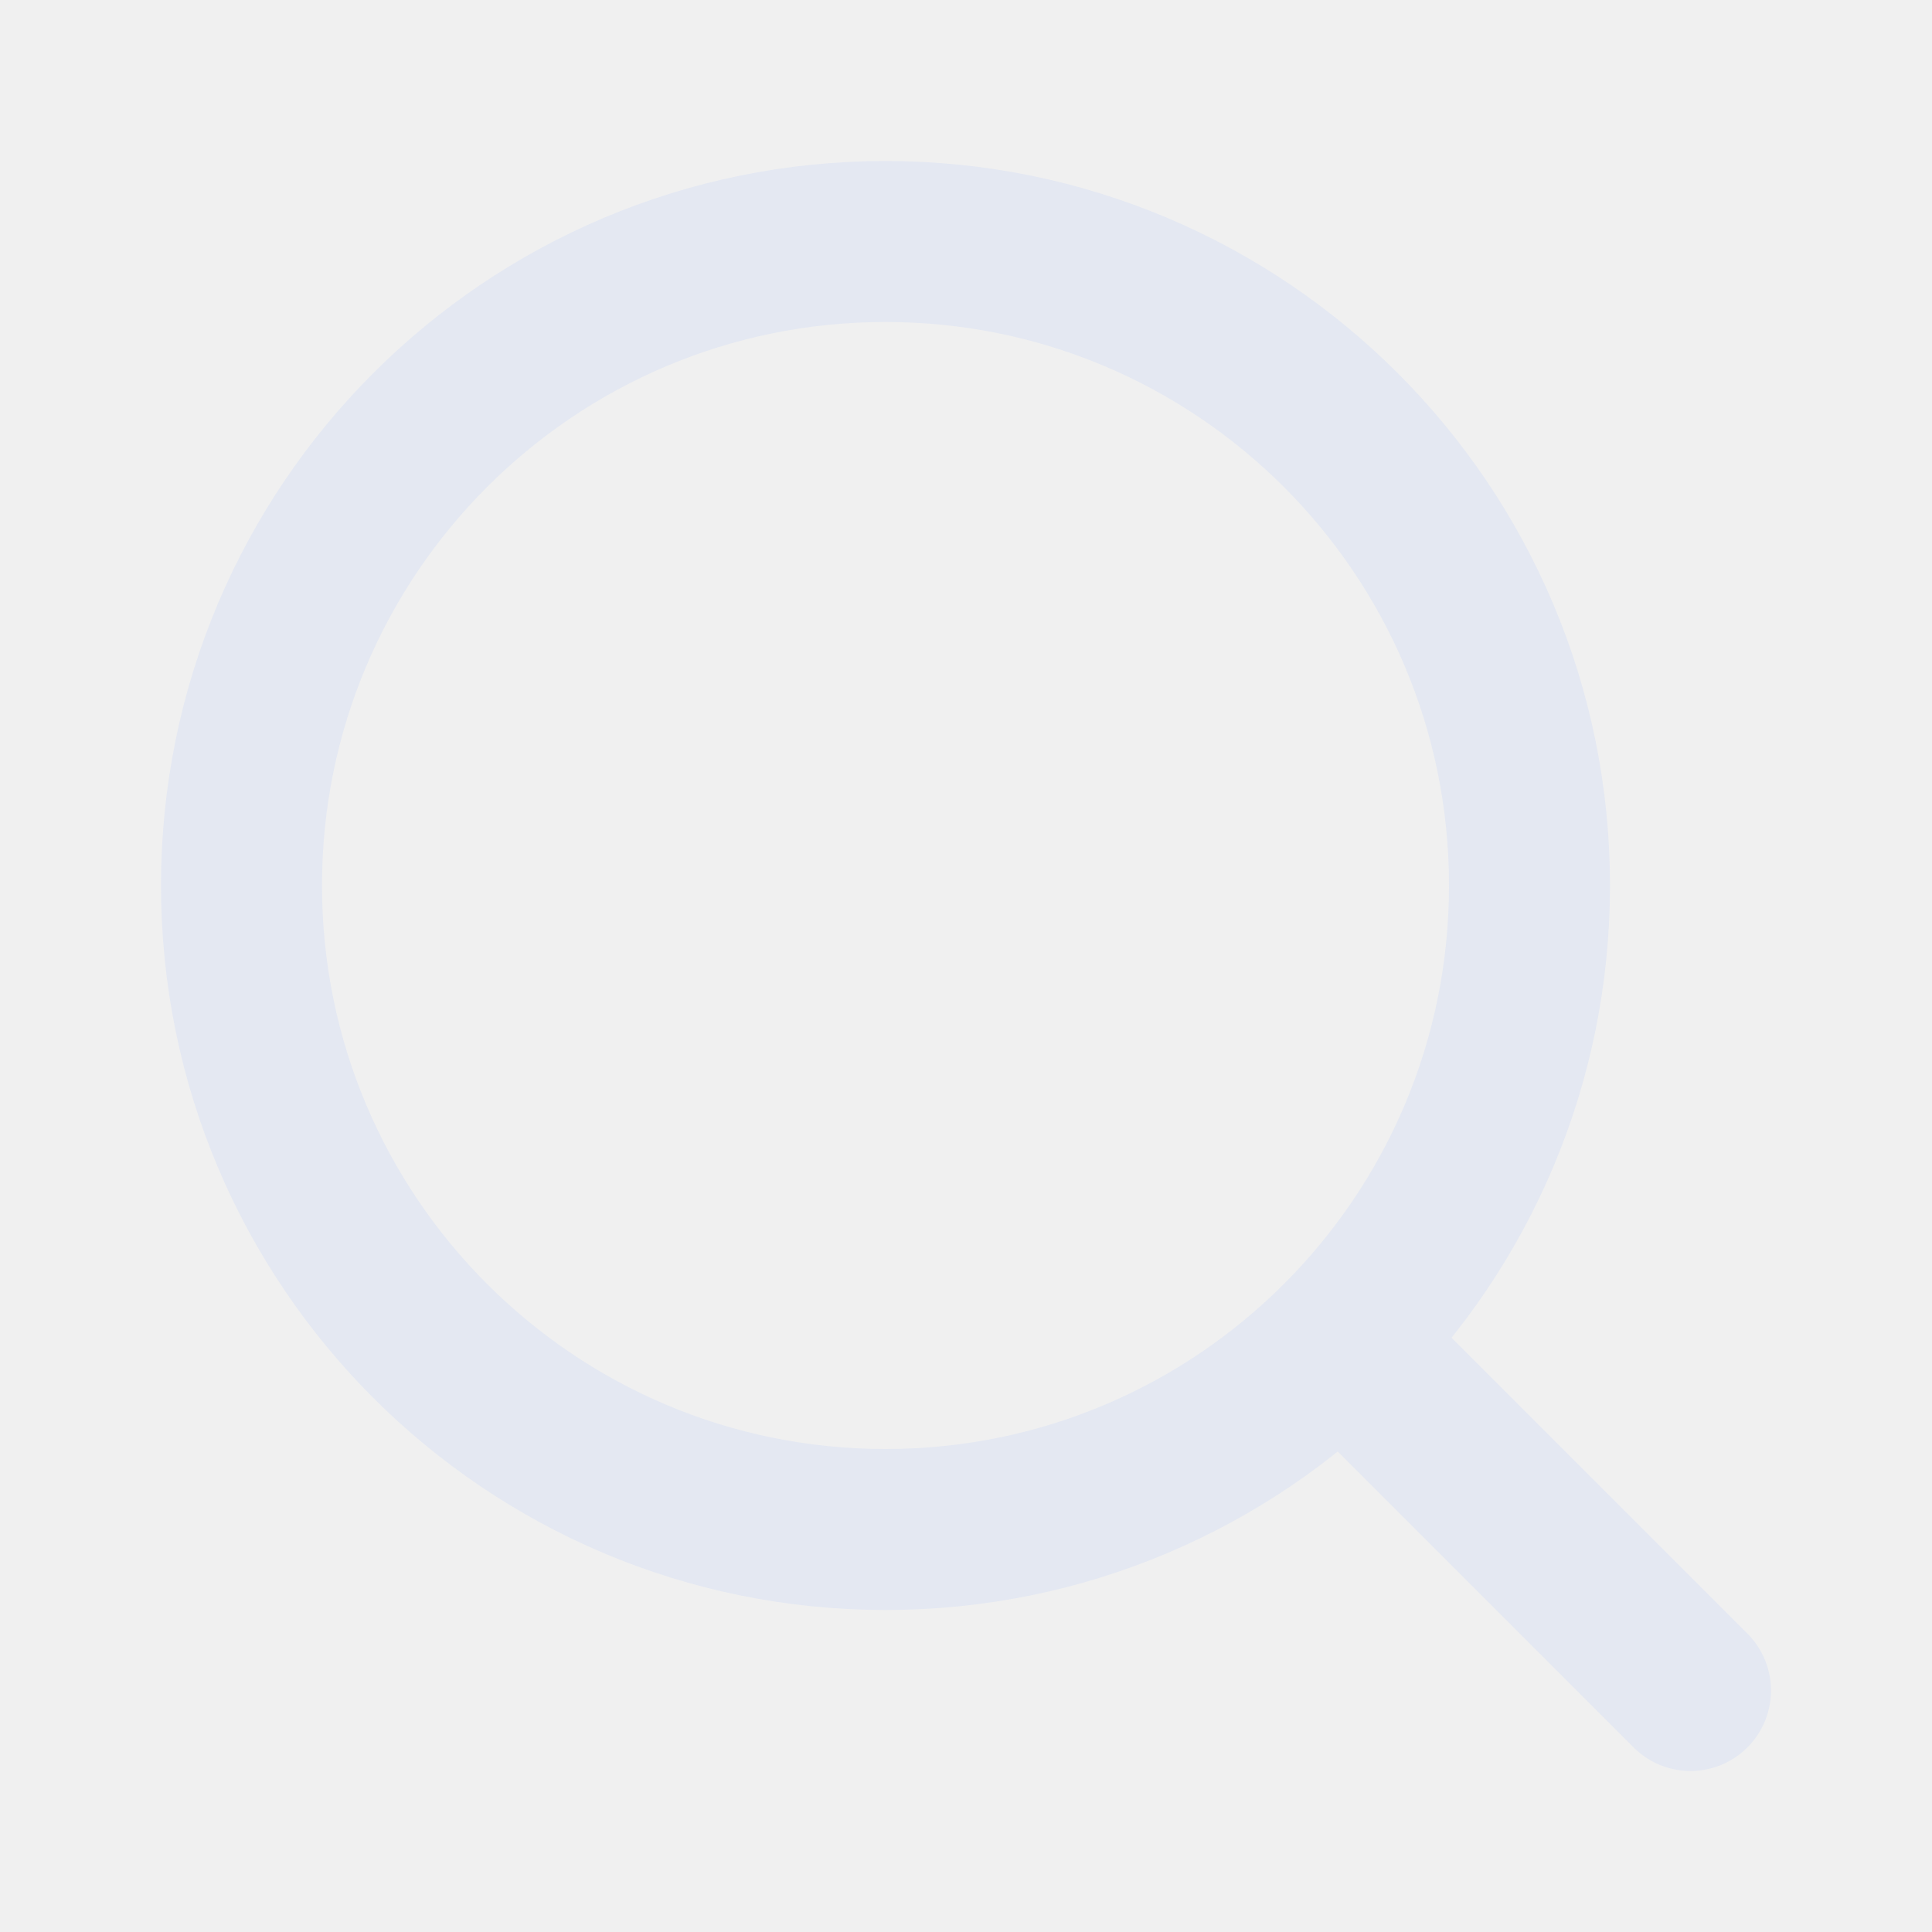
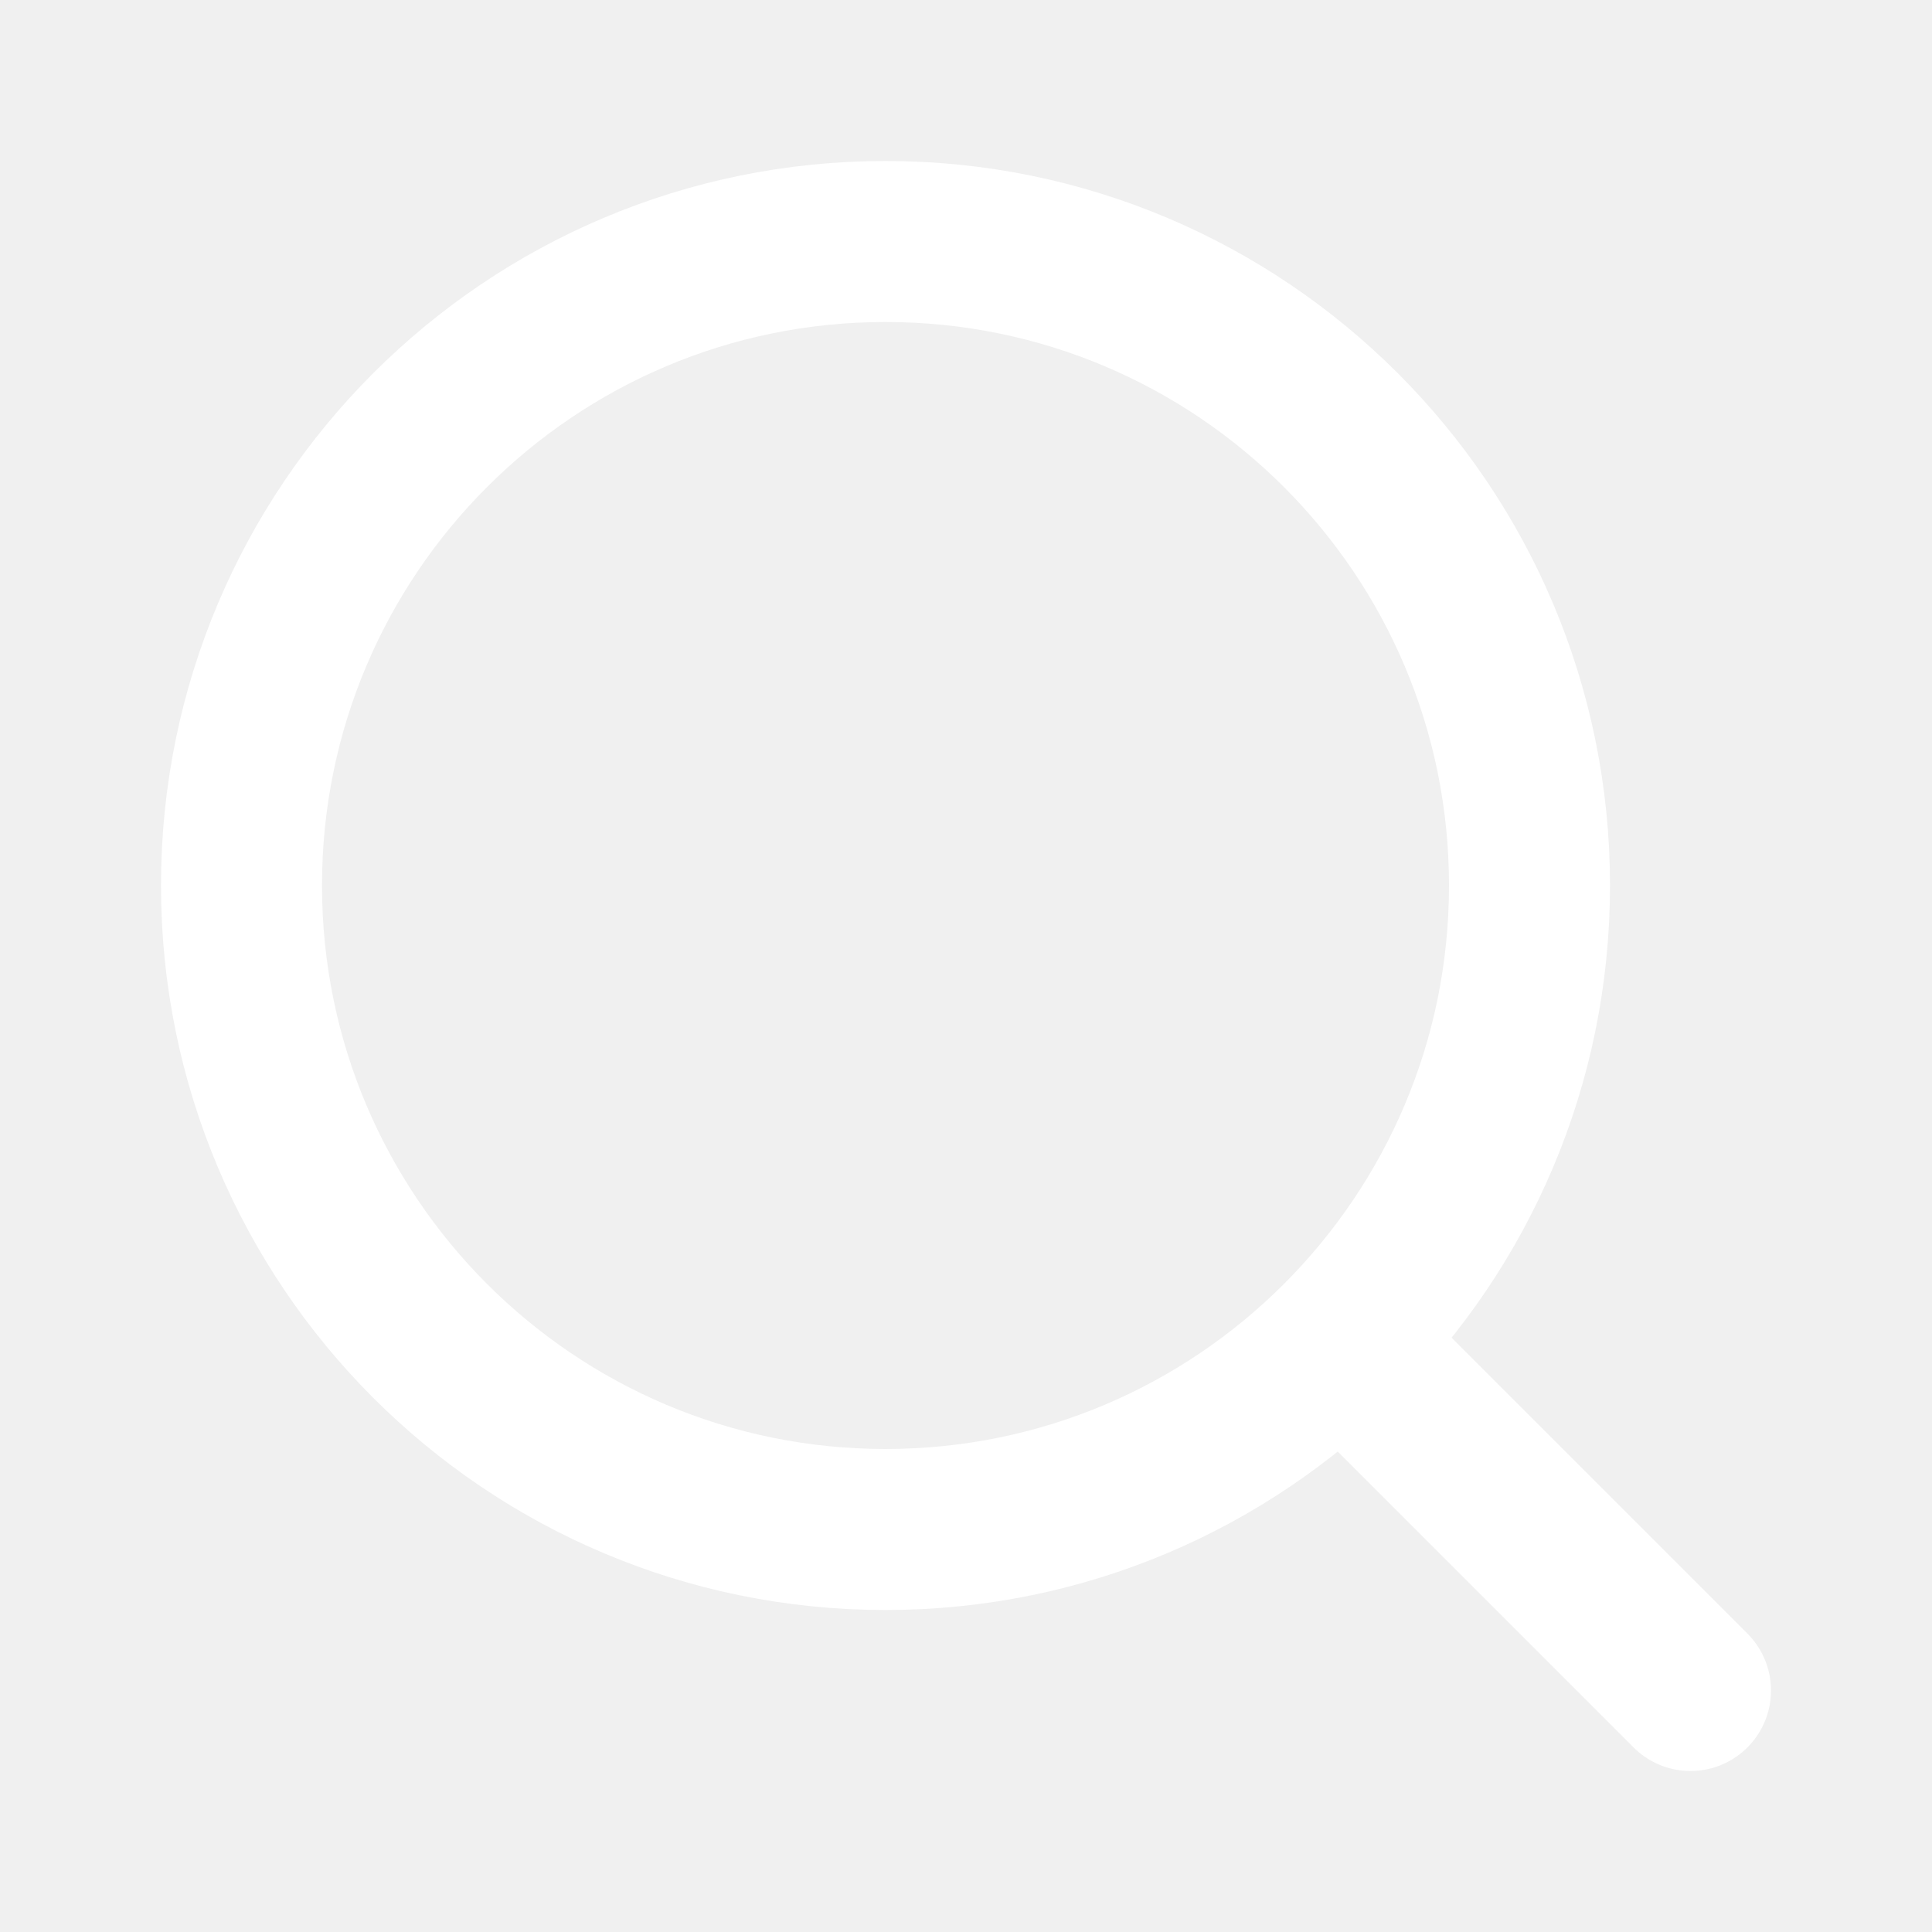
- <svg xmlns="http://www.w3.org/2000/svg" width="24" height="24" viewBox="0 0 24 24" fill="none" stroke="#e4e8f2" stroke-width="2" stroke-linecap="round" stroke-linejoin="round">
+ <svg xmlns="http://www.w3.org/2000/svg" width="24" height="24" viewBox="0 0 24 24" fill="none" stroke="#ffffff" stroke-width="2" stroke-linecap="round" stroke-linejoin="round">
  <path d="m21 21-4.34-4.34" />
  <circle cx="11" cy="11" r="8" />
</svg>
